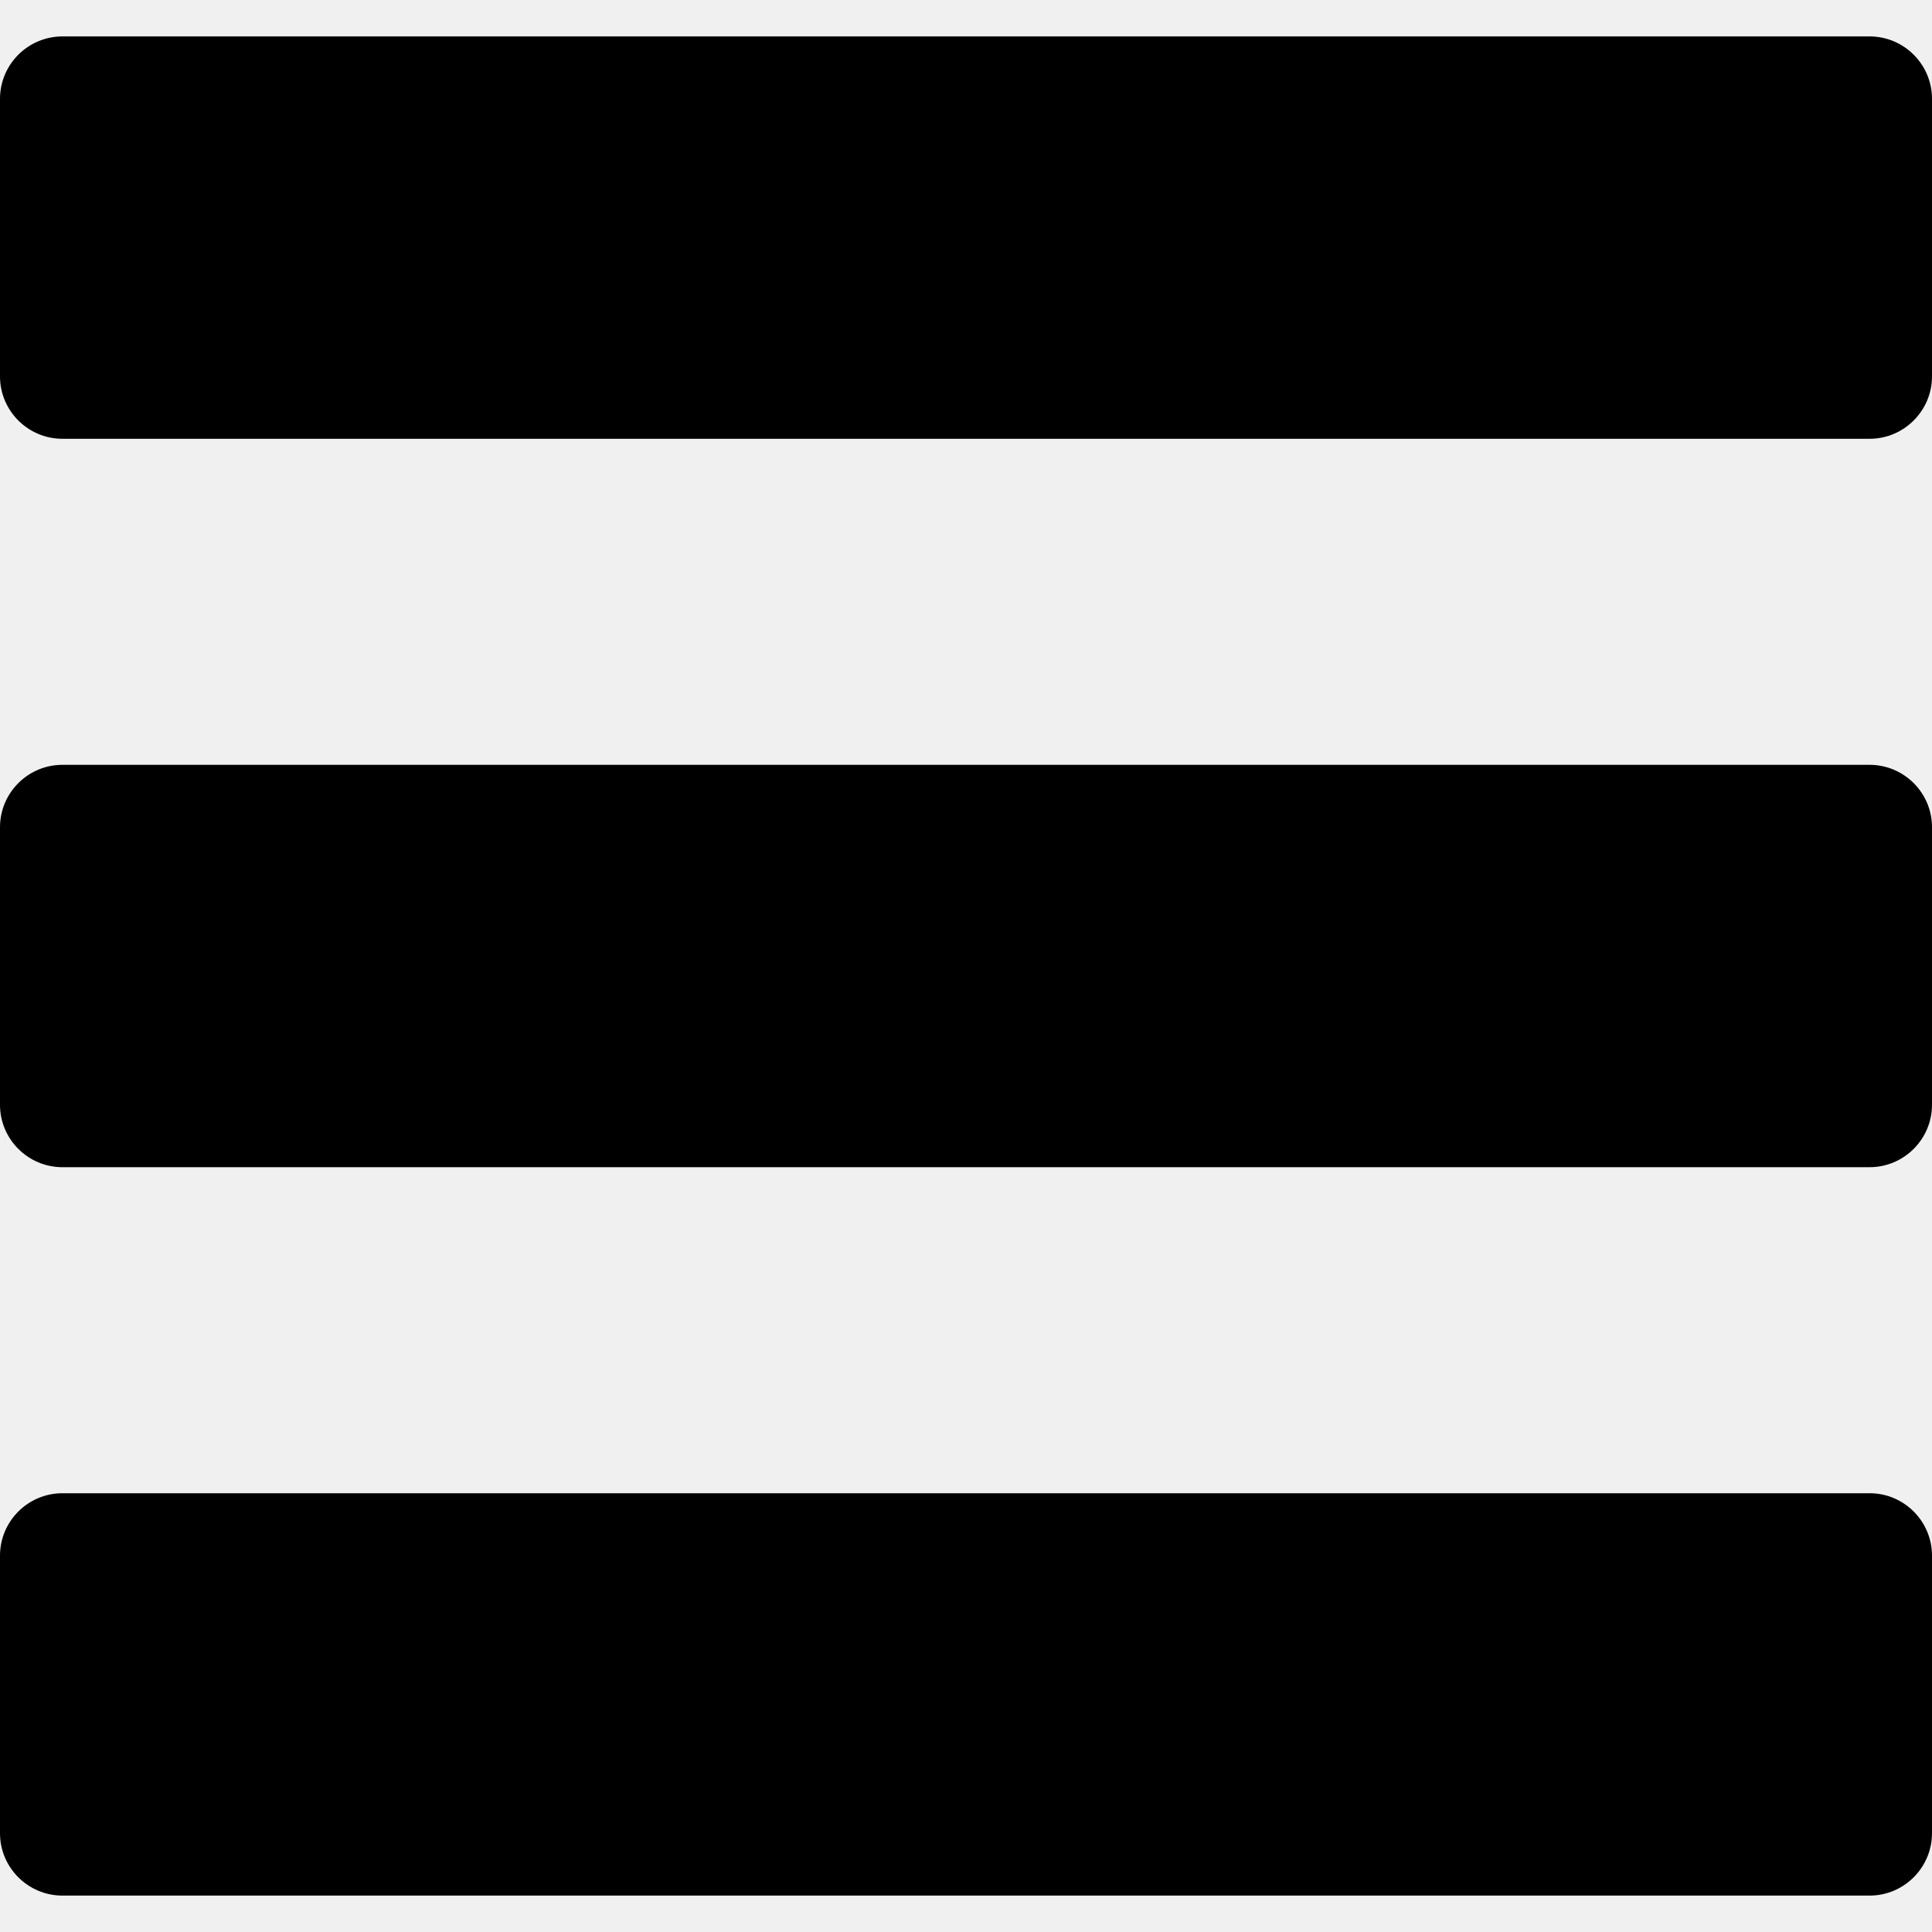
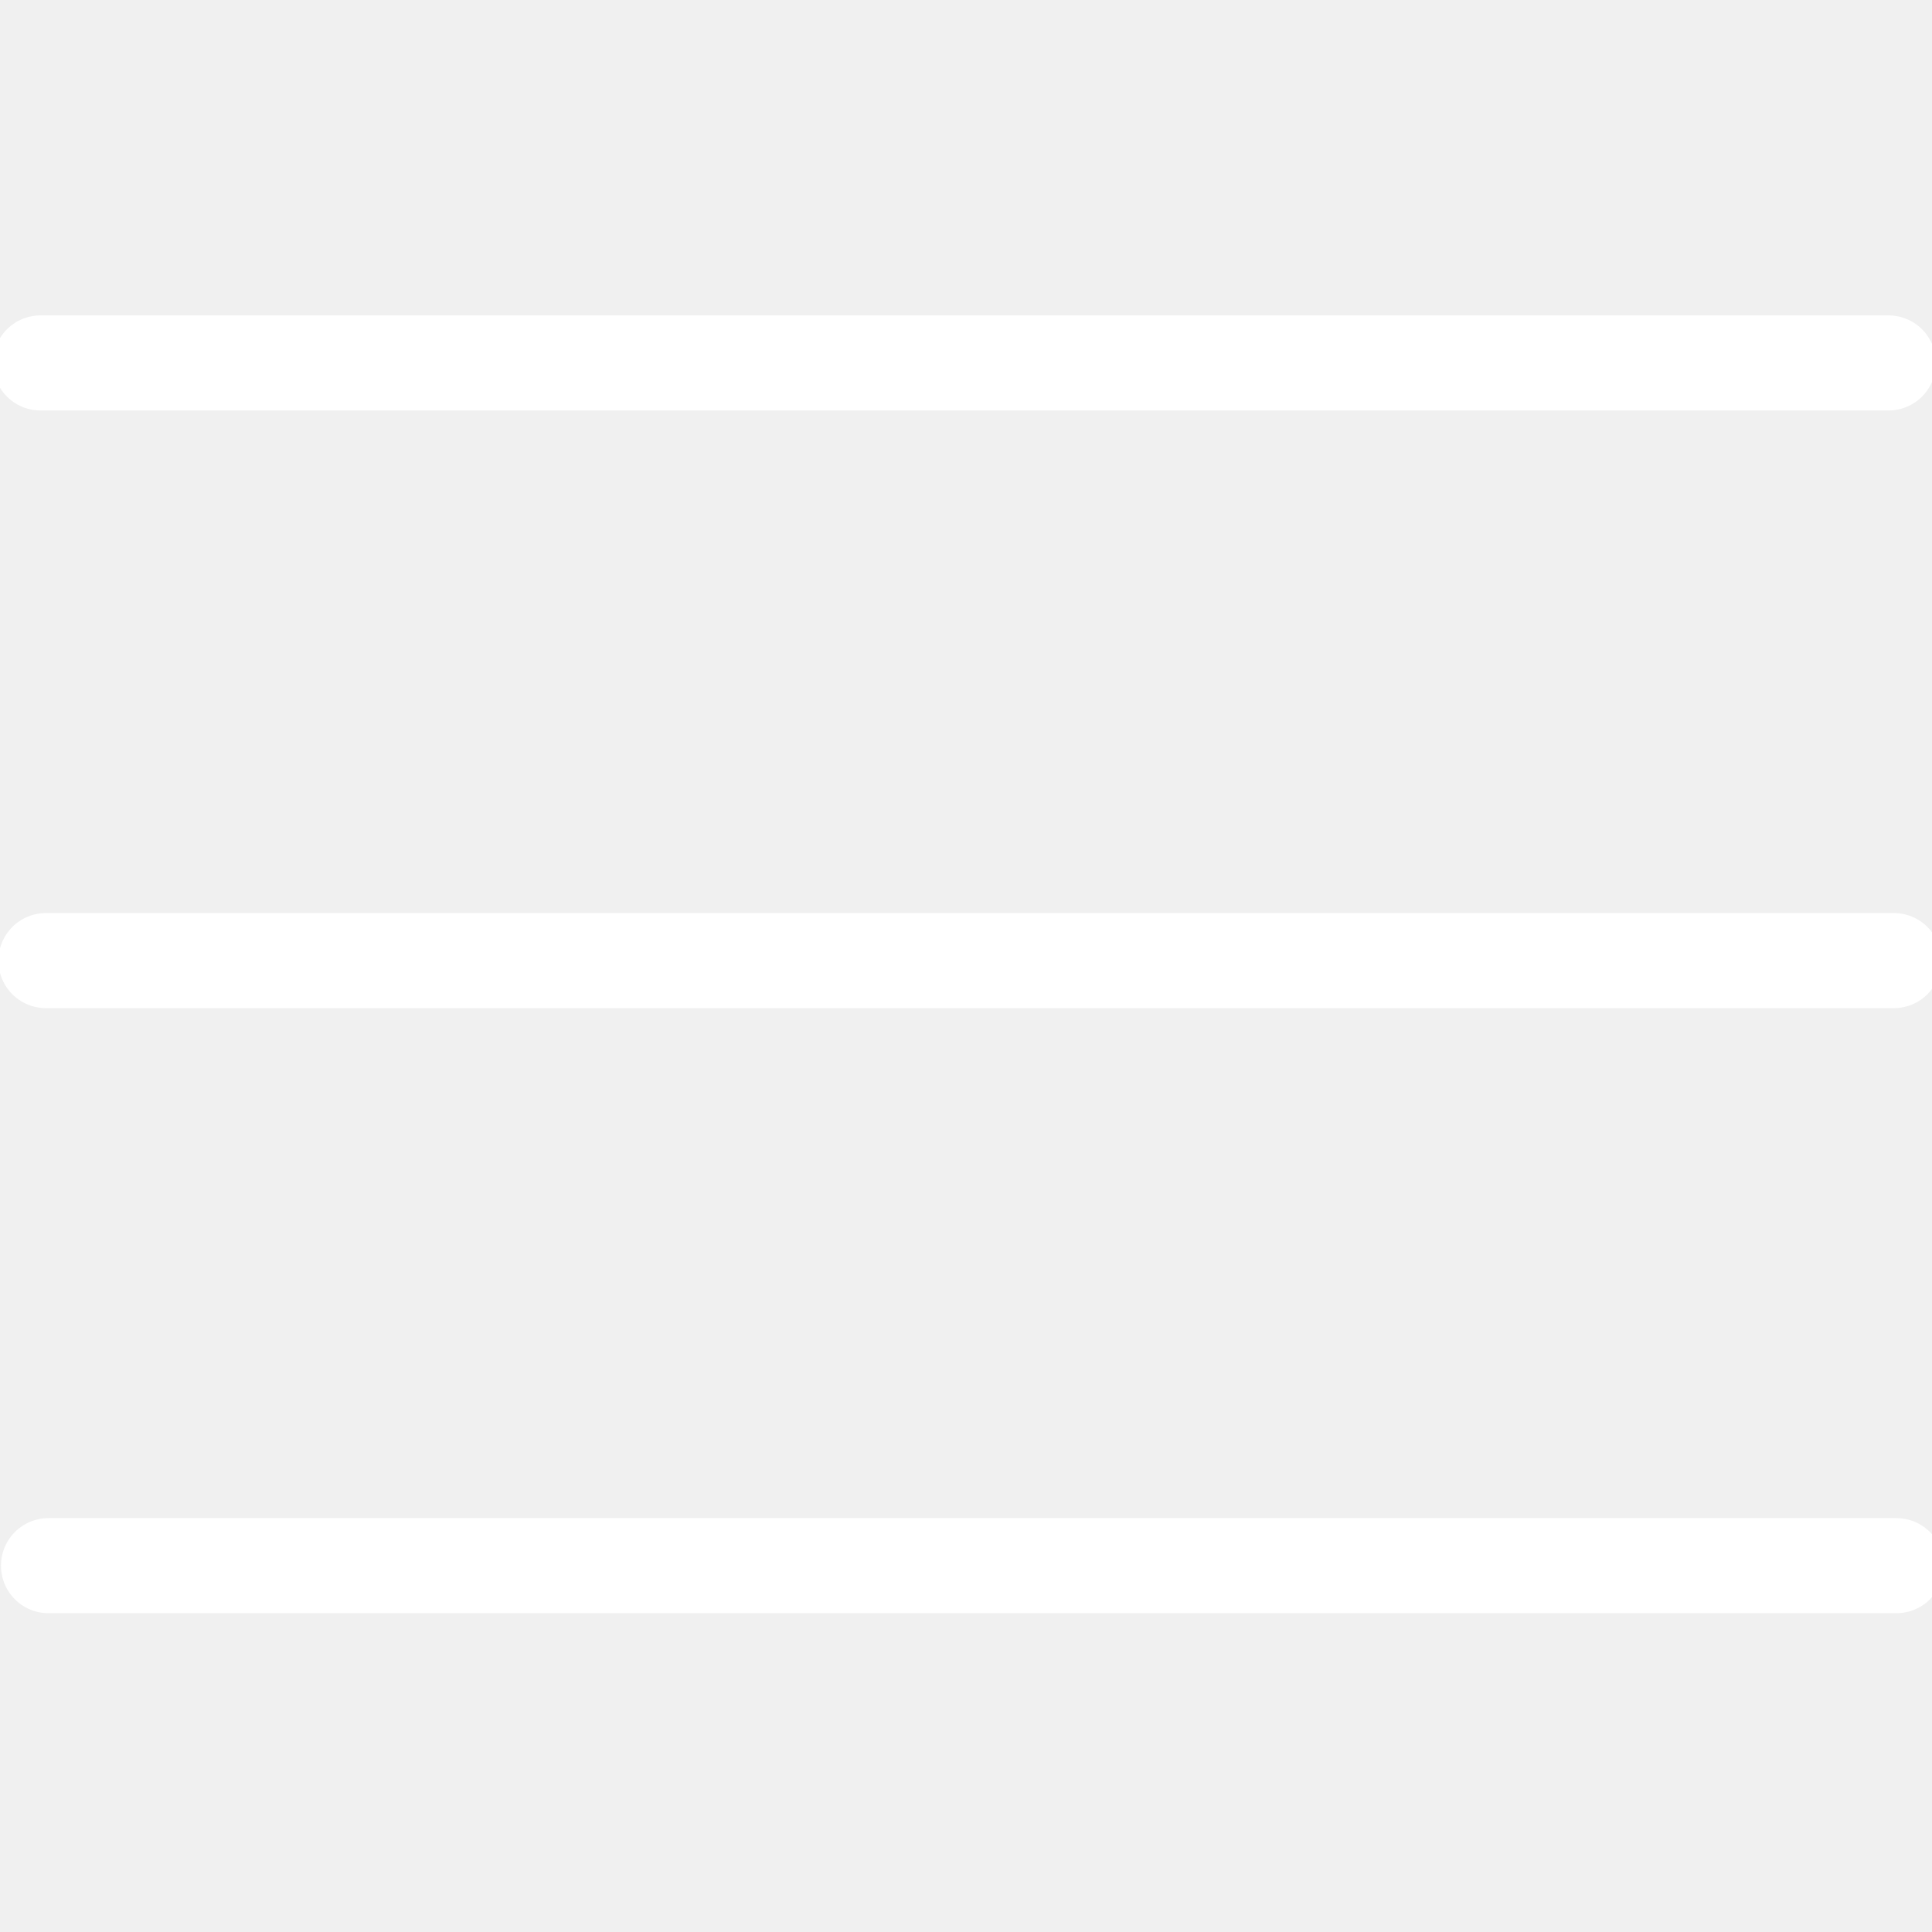
<svg xmlns="http://www.w3.org/2000/svg" version="1.1" id="Capa_1" x="0px" y="0px" width="92.833px" height="92.833px" viewBox="0 0 92.833 92.833" style="enable-background:new 0 0 92.833 92.833;" xml:space="preserve">
-   <g>
-     <g>
-       <path d="M89.834,1.75H3c-1.654,0-3,1.346-3,3v13.334c0,1.654,1.346,3,3,3h86.833c1.653,0,3-1.346,3-3V4.75    C92.834,3.096,91.488,1.75,89.834,1.75z" />
-       <path d="M89.834,36.75H3c-1.654,0-3,1.346-3,3v13.334c0,1.654,1.346,3,3,3h86.833c1.653,0,3-1.346,3-3V39.75    C92.834,38.096,91.488,36.75,89.834,36.75z" />
-       <path d="M89.834,71.75H3c-1.654,0-3,1.346-3,3v13.334c0,1.654,1.346,3,3,3h86.833c1.653,0,3-1.346,3-3V74.75    C92.834,73.095,91.488,71.75,89.834,71.75z" />
-     </g>
+   <defs id="defs45" />
+   <g id="g12">
+ </g>
+   <g id="g14">
+ </g>
+   <g id="g16">
+ </g>
+   <g id="g18">
+ </g>
+   <g id="g20">
+ </g>
+   <g id="g22">
+ </g>
+   <g id="g24">
+ </g>
+   <g id="g26">
+ </g>
+   <g id="g28">
+ </g>
+   <g id="g30">
+ </g>
+   <g id="g32">
+ </g>
+   <g id="g34">
+ </g>
+   <g id="g36">
+ </g>
+   <g id="g38">
+ </g>
+   <g id="g40">
+ </g>
+   <g id="layer1" style="display:inline">
+     <rect style="fill:#ffffff;stroke:#ffffff;stroke-width:4.561;stroke-linecap:round;stroke-linejoin:round;stroke-miterlimit:0.9;stroke-dasharray:none;stroke-dashoffset:300.69;paint-order:markers fill stroke" id="rect875" width="88.795" height="0.008" x="1.946" y="17.435" />
+     <rect style="display:inline;fill:#ffffff;stroke:#ffffff;stroke-width:4.561;stroke-linecap:round;stroke-linejoin:round;stroke-miterlimit:0.9;stroke-dasharray:none;stroke-dashoffset:300.69;paint-order:markers fill stroke" id="rect875-3" width="88.795" height="0.008" x="2.205" y="46.153" />
+     <rect style="display:inline;fill:#ffffff;stroke:#ffffff;stroke-width:4.561;stroke-linecap:round;stroke-linejoin:round;stroke-miterlimit:0.9;stroke-dasharray:none;stroke-dashoffset:300.69;paint-order:markers fill stroke" id="rect875-6" width="88.795" height="0.008" x="2.328" y="75.226" />
  </g>
-   <g>
- </g>
-   <g>
- </g>
-   <g>
- </g>
-   <g>
- </g>
-   <g>
- </g>
-   <g>
- </g>
-   <g>
- </g>
-   <g>
- </g>
-   <g>
- </g>
-   <g>
- </g>
-   <g>
- </g>
-   <g>
- </g>
-   <g>
- </g>
-   <g>
- </g>
-   <g>
- </g>
</svg>
